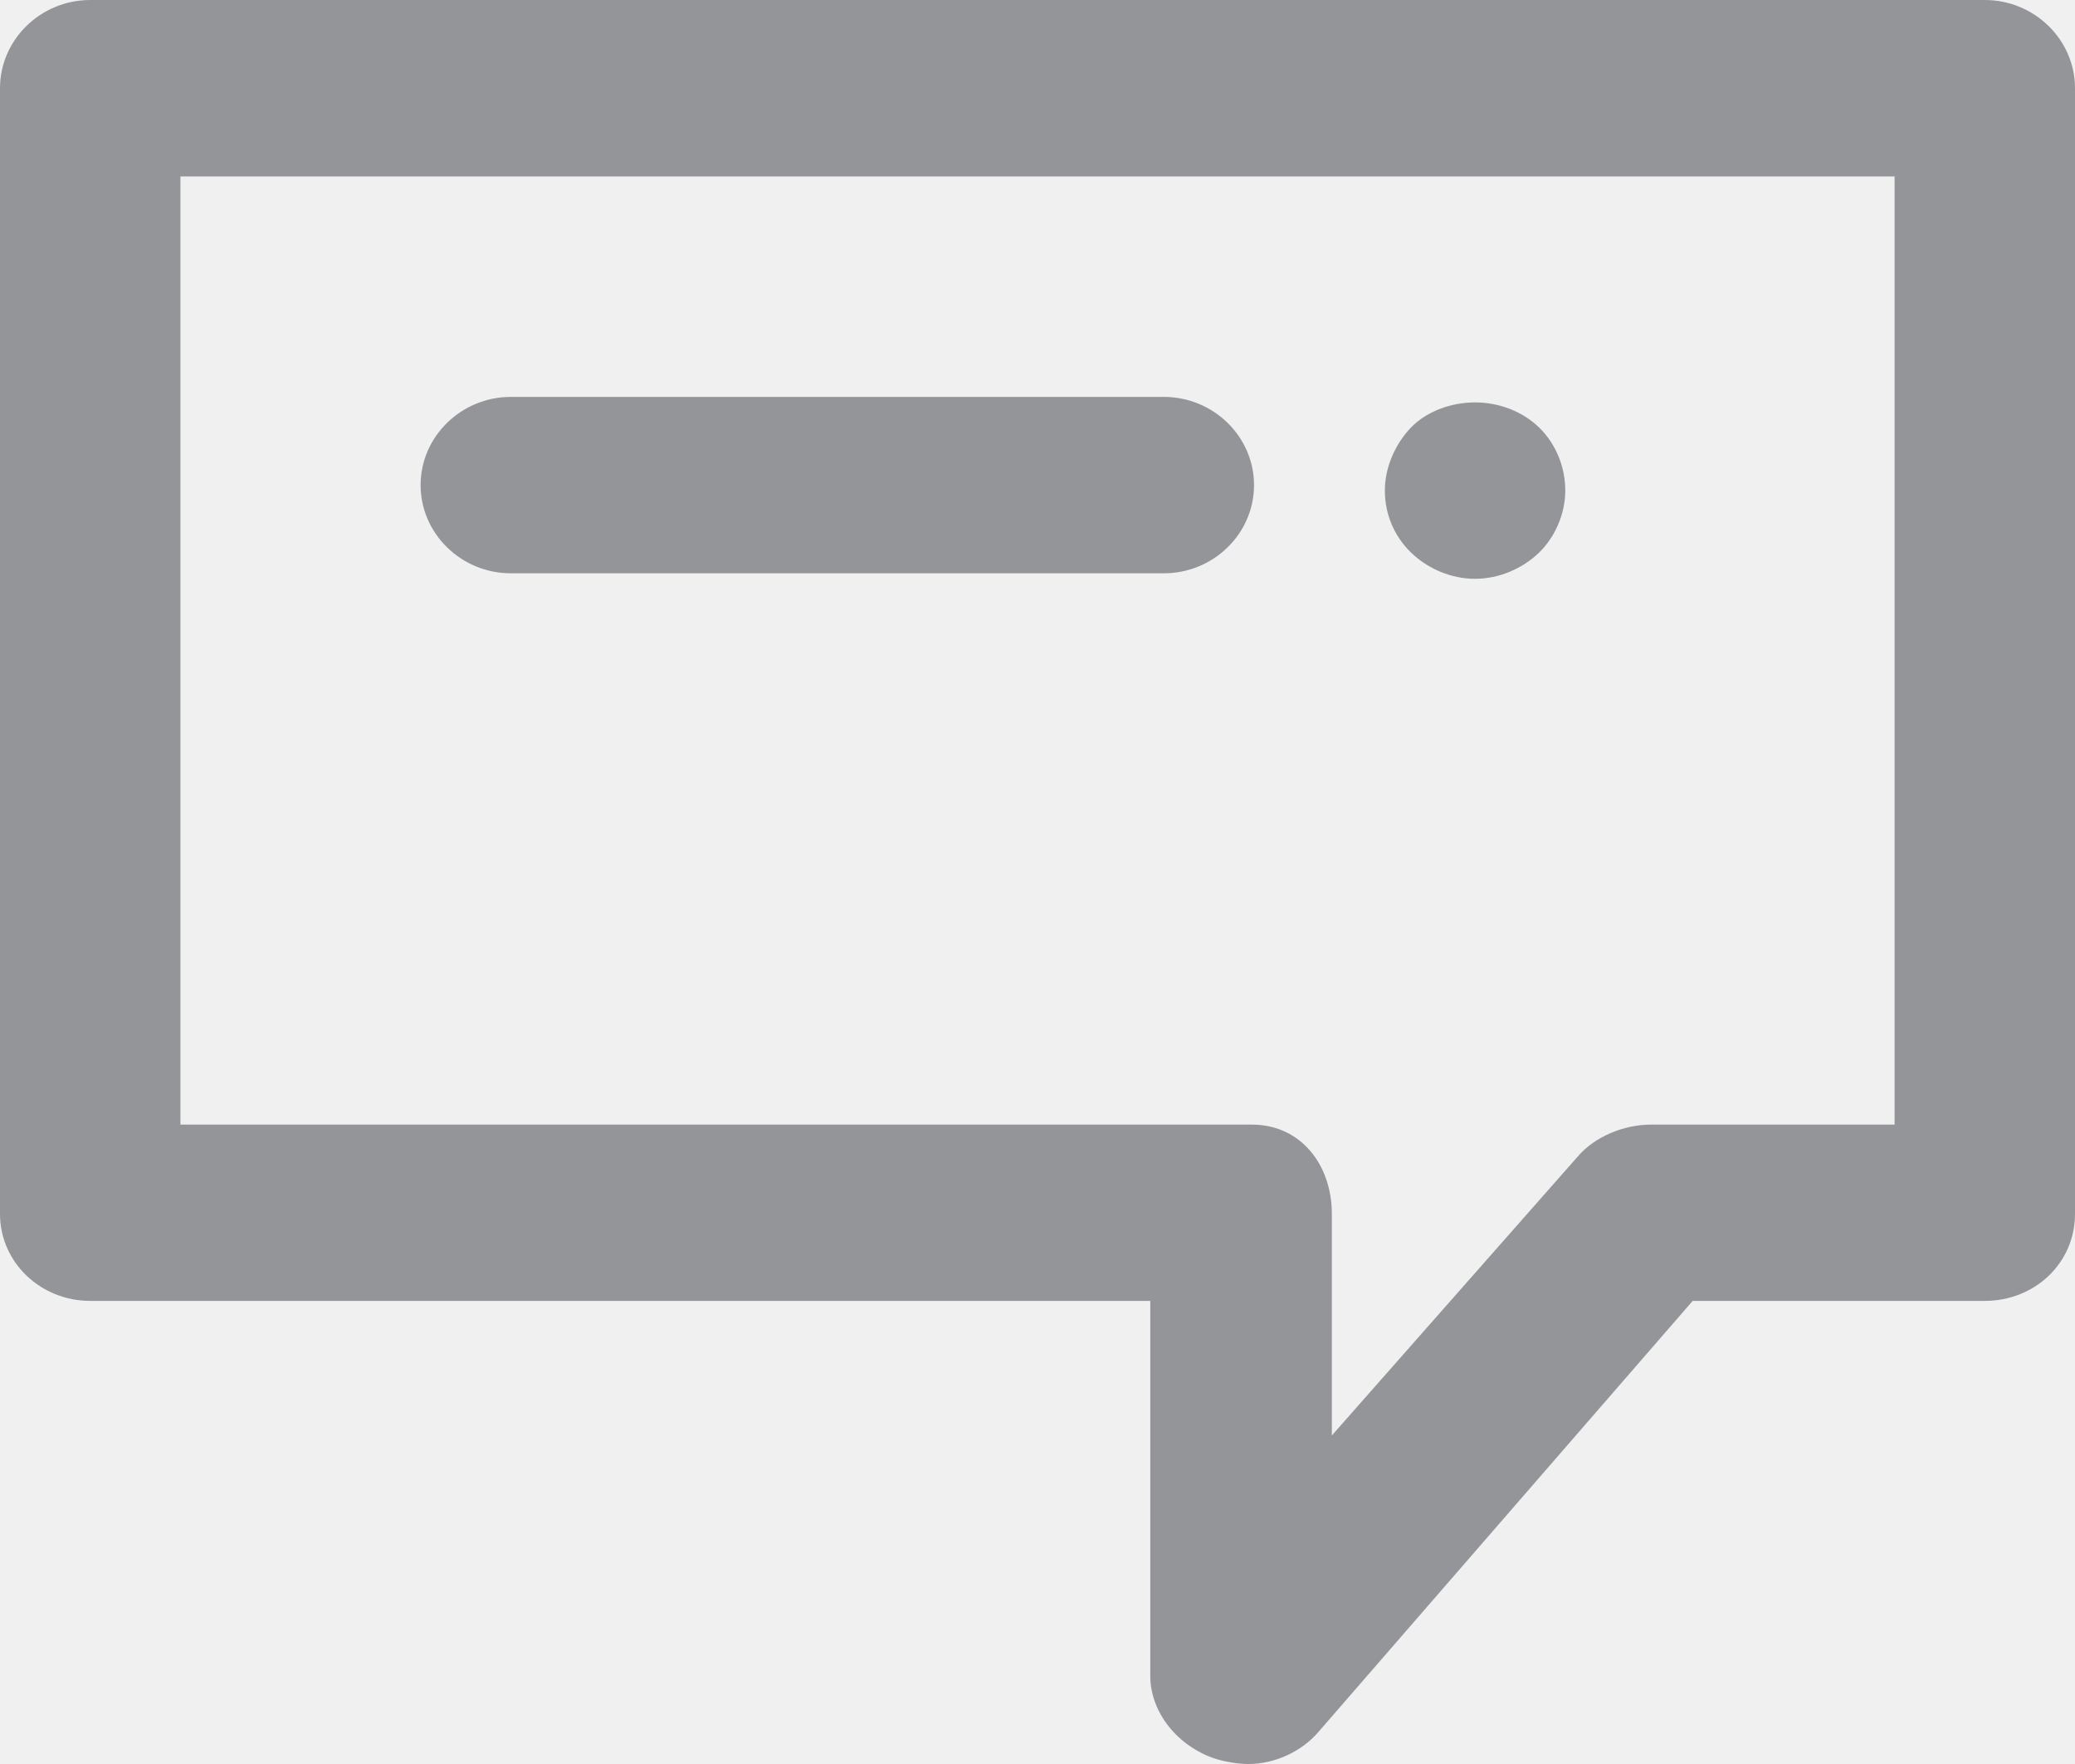
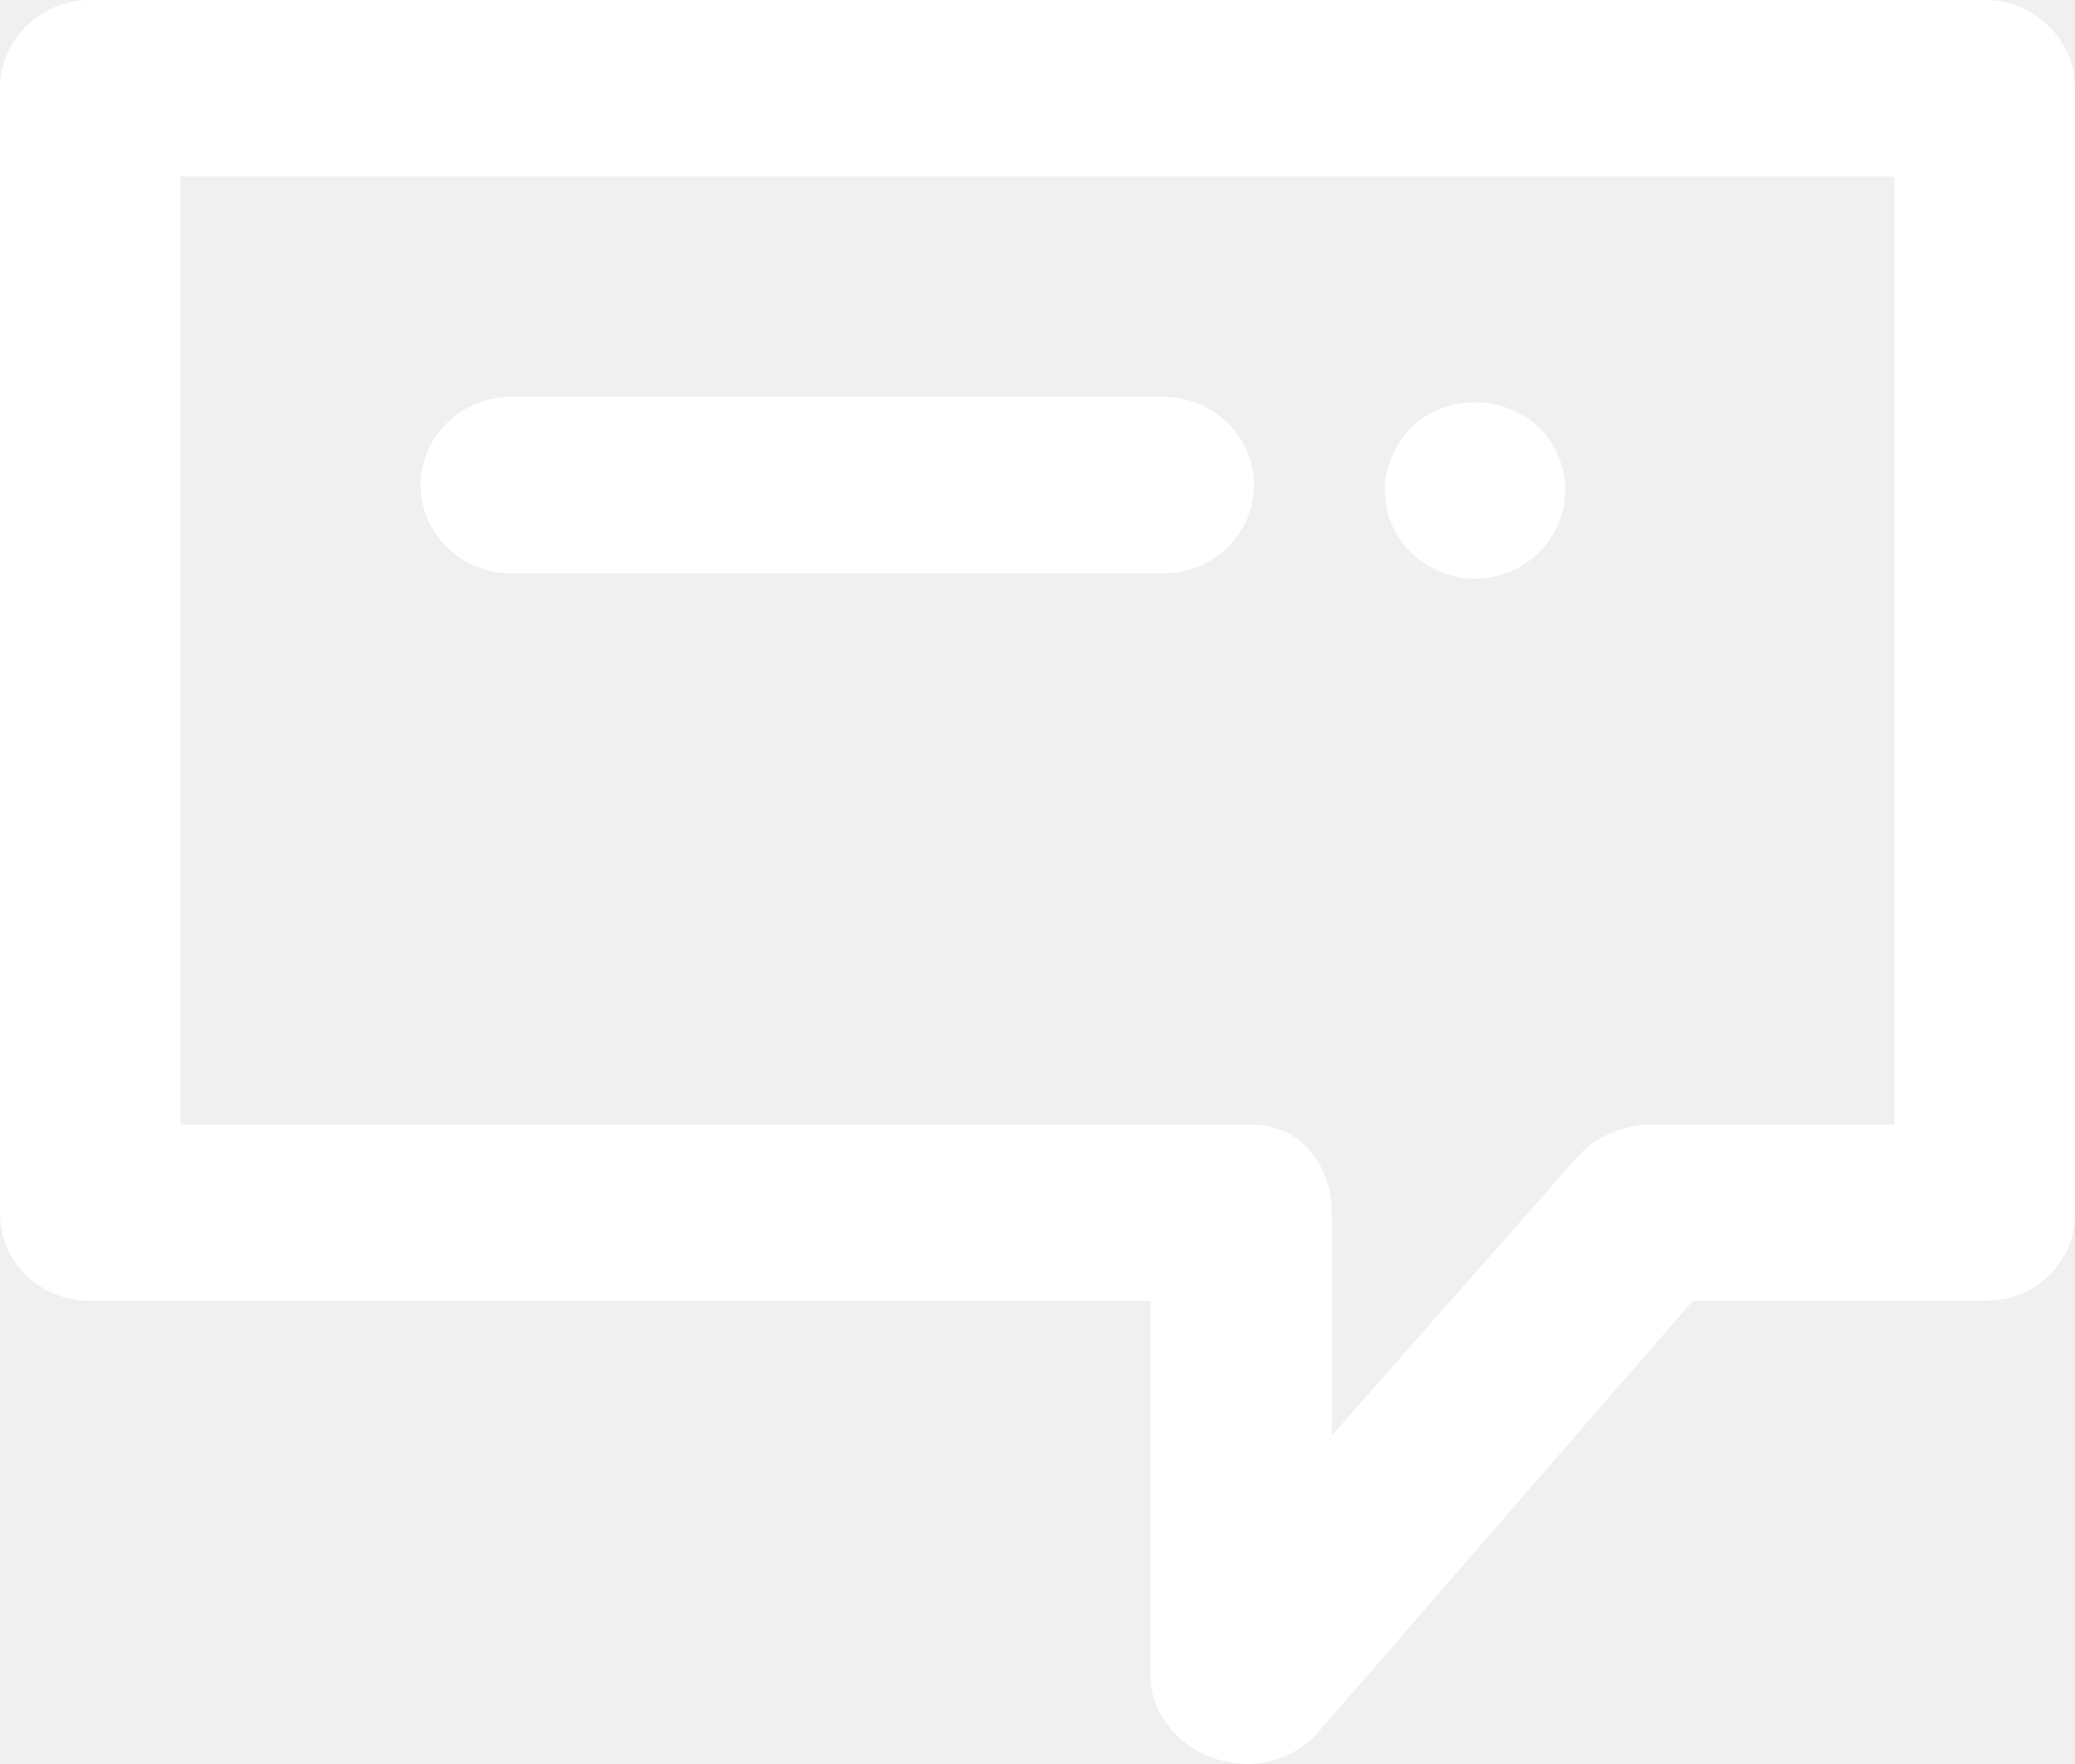
<svg xmlns="http://www.w3.org/2000/svg" width="20" height="17" viewBox="0 0 20 17" fill="none">
-   <path d="M19.13 0H0.87C0.391 0 0 0.383 0 0.85V11.698C0 12.166 0.391 12.537 0.87 12.537H11.087V16.15C11.087 16.511 11.359 16.83 11.707 16.947C11.804 16.979 11.935 17 12.033 17C12.283 17 12.543 16.883 12.707 16.692L16.315 12.537H19.13C19.609 12.537 20 12.176 20 11.698V0.85C20 0.383 19.609 0 19.13 0ZM18.261 10.838H15.913C15.652 10.838 15.37 10.954 15.207 11.146L12.837 13.834V11.698C12.837 11.231 12.543 10.838 12.065 10.838H1.739V1.7H18.261V10.838ZM4.054 4.675C4.054 4.207 4.446 3.825 4.924 3.825H11.217C11.696 3.825 12.087 4.207 12.087 4.675C12.087 5.143 11.696 5.525 11.217 5.525H4.924C4.446 5.525 4.054 5.143 4.054 4.675ZM13.598 5.323C13.435 5.164 13.348 4.951 13.348 4.728C13.348 4.505 13.446 4.282 13.598 4.122C13.75 3.963 13.989 3.878 14.217 3.878C14.446 3.878 14.674 3.963 14.837 4.122C15 4.282 15.087 4.505 15.087 4.728C15.087 4.951 14.989 5.174 14.837 5.323C14.674 5.482 14.446 5.578 14.217 5.578C13.989 5.578 13.761 5.482 13.598 5.323Z" fill="#939598" />
+   <path d="M19.13 0H0.87C0.391 0 0 0.383 0 0.85V11.698C0 12.166 0.391 12.537 0.87 12.537H11.087V16.15C11.087 16.511 11.359 16.83 11.707 16.947C11.804 16.979 11.935 17 12.033 17C12.283 17 12.543 16.883 12.707 16.692L16.315 12.537H19.13C19.609 12.537 20 12.176 20 11.698V0.85C20 0.383 19.609 0 19.13 0ZM18.261 10.838H15.913C15.652 10.838 15.37 10.954 15.207 11.146L12.837 13.834V11.698C12.837 11.231 12.543 10.838 12.065 10.838H1.739V1.7H18.261V10.838ZM4.054 4.675C4.054 4.207 4.446 3.825 4.924 3.825H11.217C11.696 3.825 12.087 4.207 12.087 4.675C12.087 5.143 11.696 5.525 11.217 5.525H4.924C4.446 5.525 4.054 5.143 4.054 4.675ZM13.598 5.323C13.435 5.164 13.348 4.951 13.348 4.728C13.348 4.505 13.446 4.282 13.598 4.122C13.75 3.963 13.989 3.878 14.217 3.878C14.446 3.878 14.674 3.963 14.837 4.122C15 4.282 15.087 4.505 15.087 4.728C15.087 4.951 14.989 5.174 14.837 5.323C14.674 5.482 14.446 5.578 14.217 5.578C13.989 5.578 13.761 5.482 13.598 5.323Z" fill="#fff" />
</svg>
